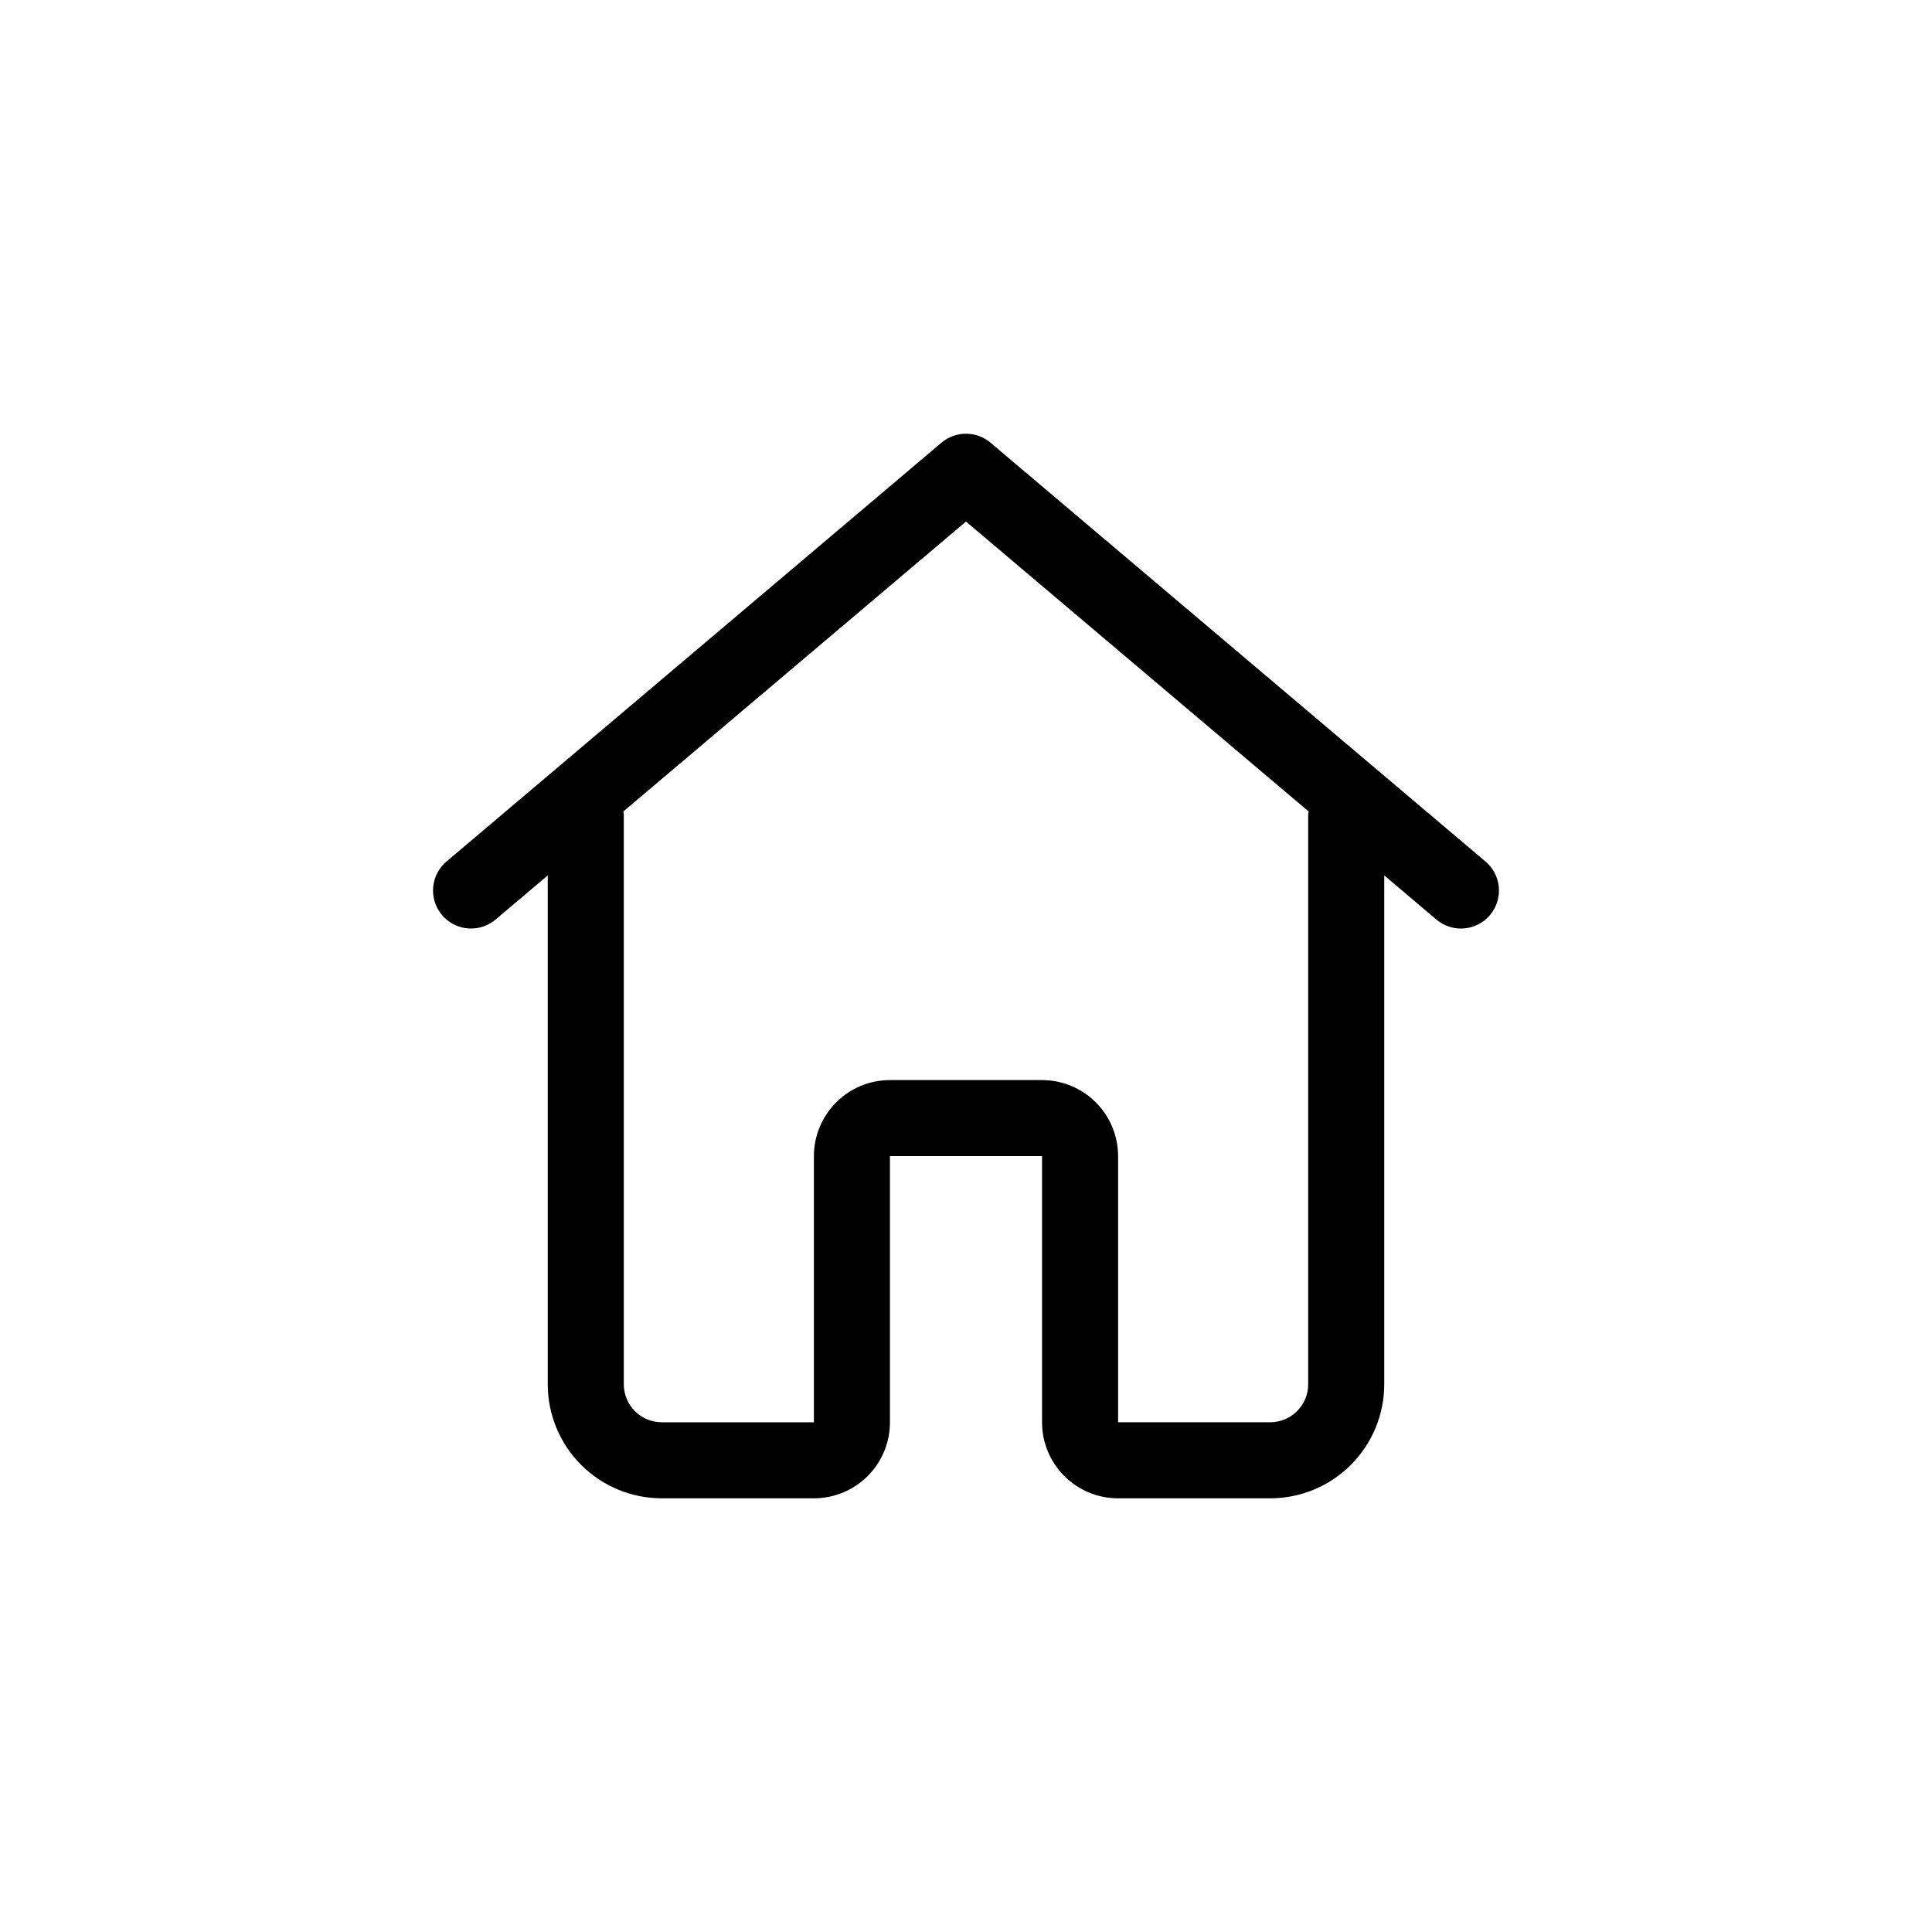
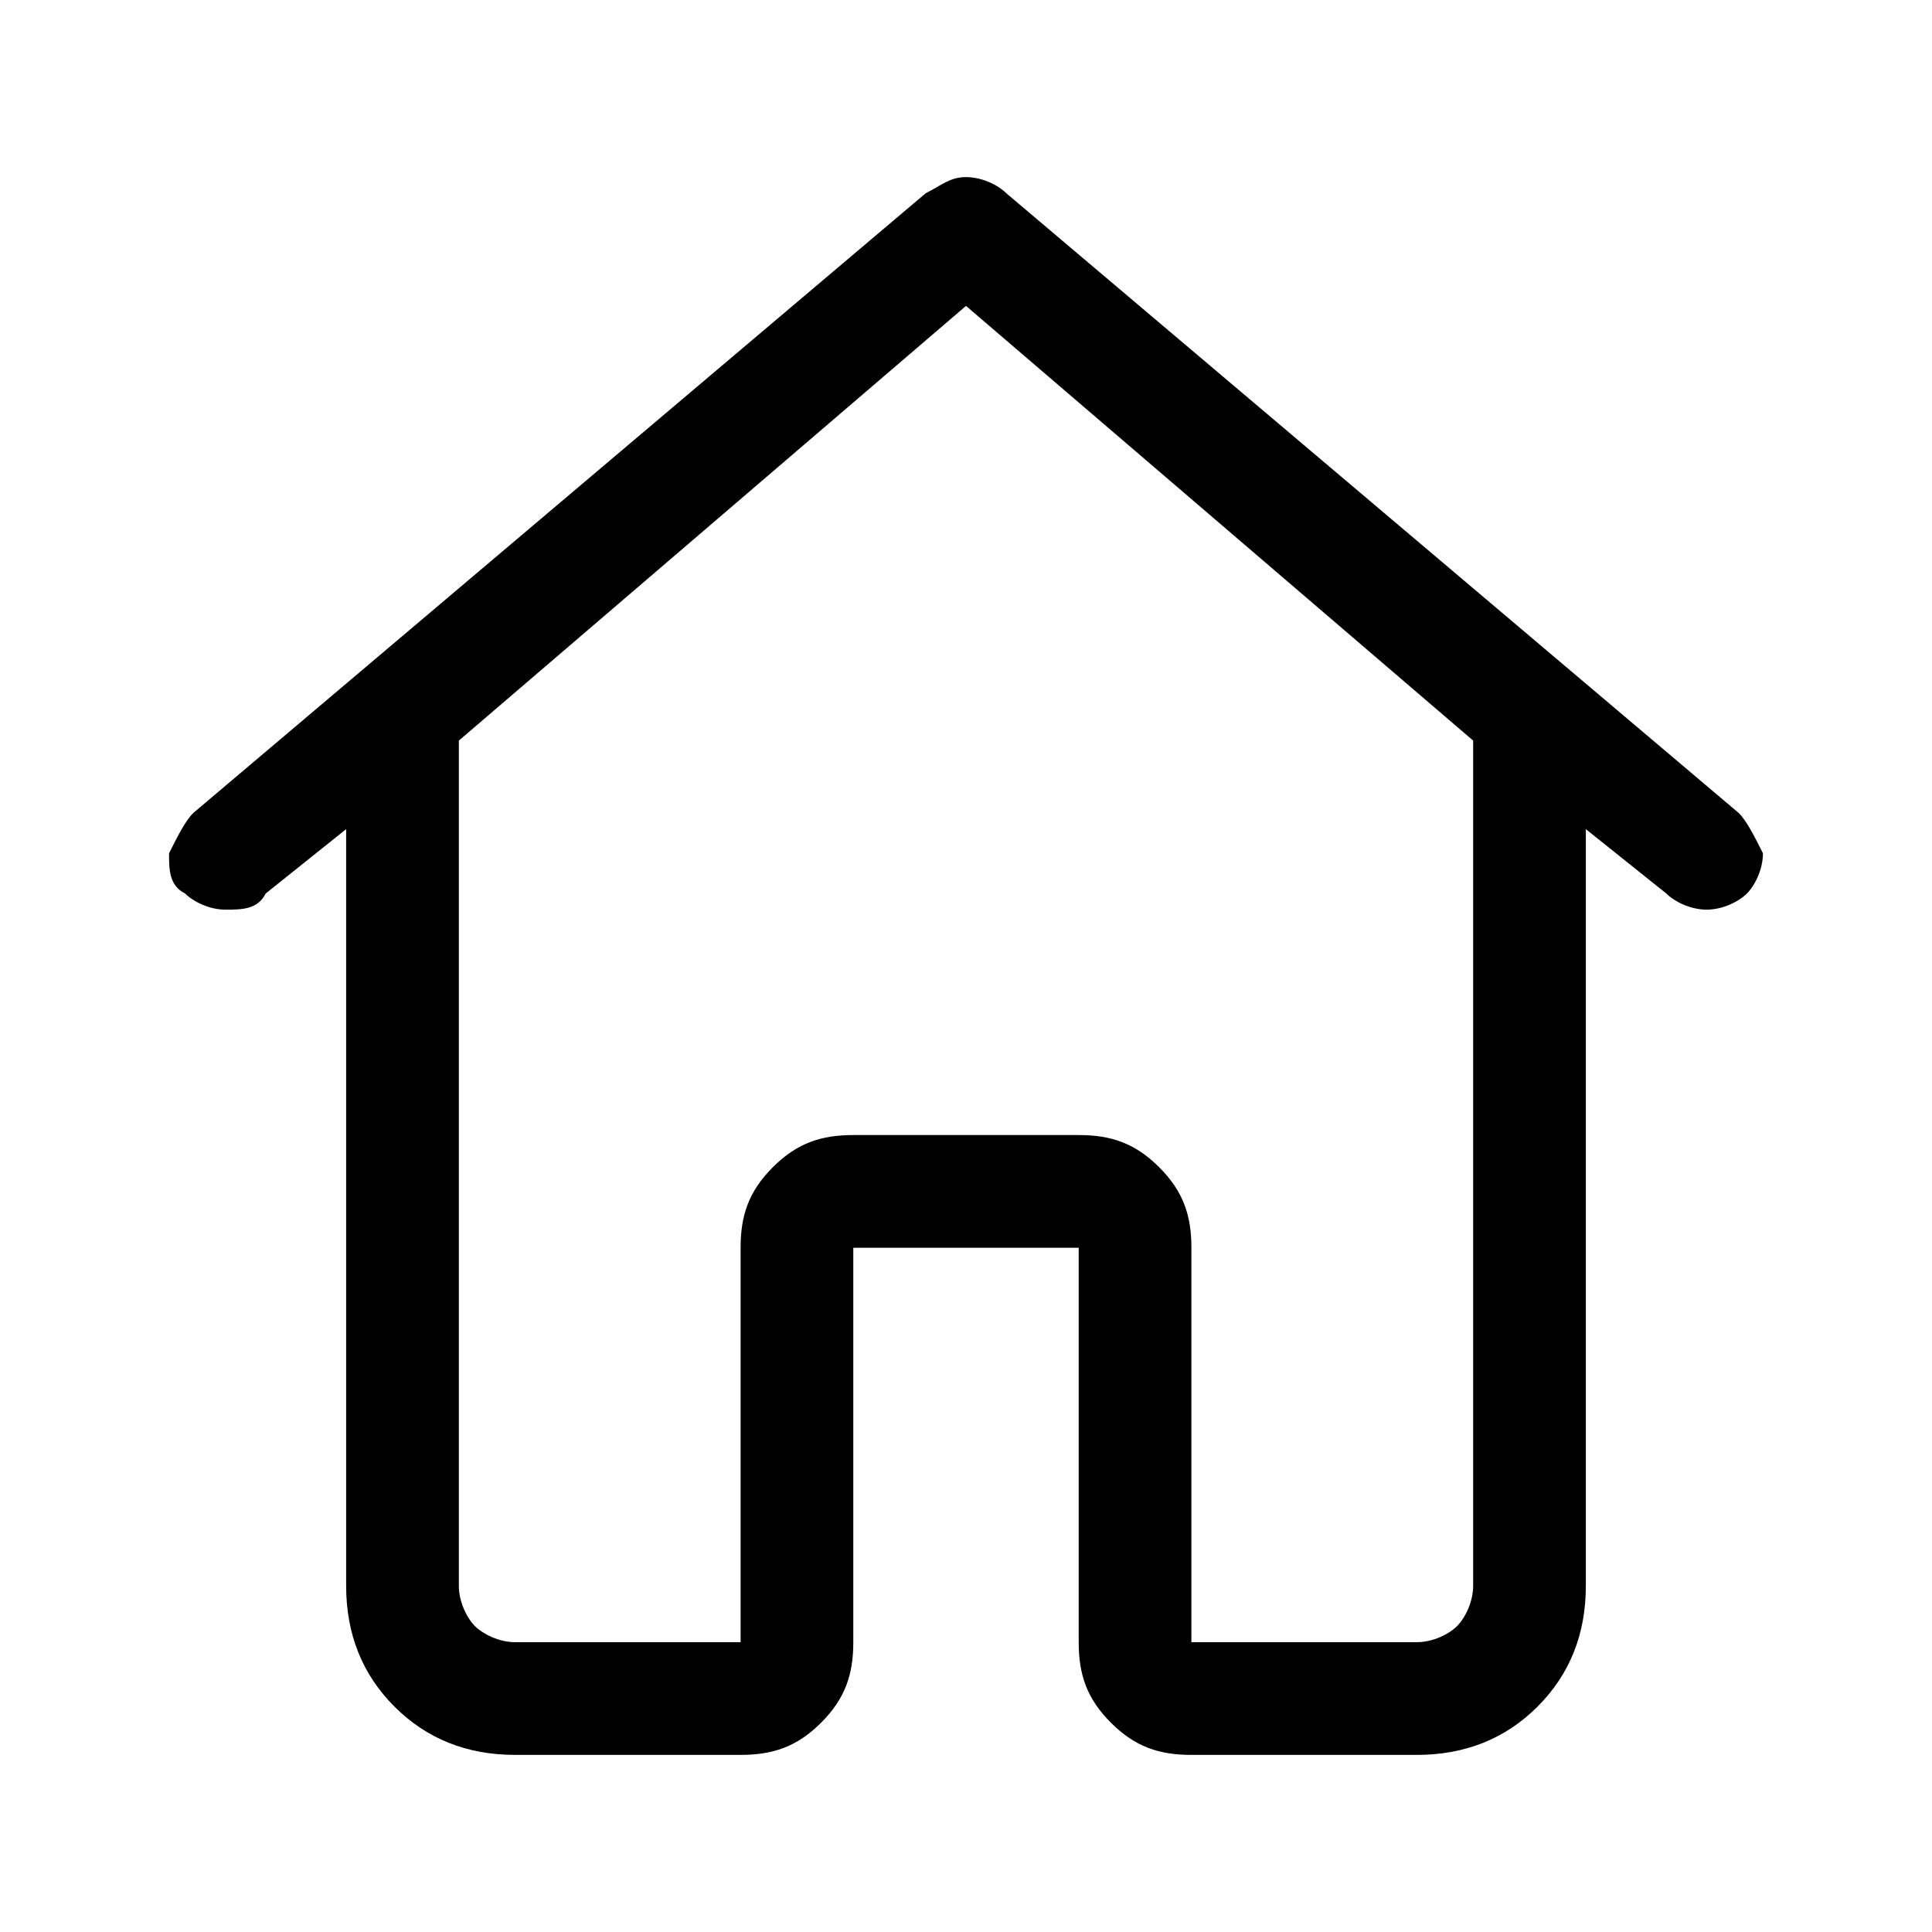
- <svg xmlns="http://www.w3.org/2000/svg" width="752pt" height="752pt" version="1.1" viewBox="0 0 752 752">
-   <path d="m577.95 335.11-192.39-162.79c-2.672-2.262-6.059-3.5-9.562-3.5-3.5 0-6.887 1.238-9.559 3.5l-192.39 162.79h-0.004c-3.098 2.504-5.055 6.152-5.43 10.117-0.371 3.965 0.867 7.914 3.441 10.957 2.574 3.039 6.266 4.914 10.238 5.199 3.973 0.281 7.891-1.047 10.871-3.688l20.039-16.961v198.06c0 11.777 4.68 23.07 13.004 31.395 8.328 8.328 19.621 13.004 31.395 13.004h59.199c7.848 0 15.379-3.117 20.93-8.668 5.551-5.551 8.668-13.078 8.668-20.93v-103.59h59.199v103.6-0.004c0 7.852 3.117 15.379 8.668 20.93 5.551 5.551 13.078 8.668 20.93 8.668h59.199c11.773 0 23.066-4.676 31.391-13.004 8.328-8.324 13.004-19.617 13.004-31.395v-198.06l20.039 16.961c2.981 2.641 6.902 3.969 10.875 3.688 3.973-0.285 7.664-2.16 10.238-5.199 2.574-3.043 3.812-6.992 3.438-10.957-0.375-3.965-2.332-7.613-5.43-10.117zm-68.758-18.305v221.99c0 3.926-1.559 7.691-4.332 10.465-2.777 2.777-6.543 4.336-10.465 4.336h-59.199v-103.59c0-7.852-3.117-15.379-8.668-20.93-5.551-5.551-13.082-8.672-20.93-8.672h-59.199c-7.852 0-15.379 3.121-20.93 8.672-5.551 5.551-8.668 13.078-8.668 20.93v103.6l-59.199-0.004c-3.926 0-7.688-1.559-10.465-4.336-2.773-2.773-4.332-6.539-4.332-10.465v-221.99c0-0.34-0.164-0.621-0.191-0.945l133.38-112.86 133.39 112.86c-0.027 0.328-0.191 0.609-0.191 0.949z" />
+ <svg xmlns="http://www.w3.org/2000/svg" version="1.1" id="Layer_1" x="0px" y="0px" viewBox="0 0 24 24" style="enable-background:new 0 0 24 24;" xml:space="preserve">
+   <path d="M21.6,10.1l-9.1-7.7c-0.1-0.1-0.3-0.2-0.5-0.2c-0.2,0-0.3,0.1-0.5,0.2l-9.1,7.7h0c-0.1,0.1-0.2,0.3-0.3,0.5  c0,0.2,0,0.4,0.2,0.5c0.1,0.1,0.3,0.2,0.5,0.2c0.2,0,0.4,0,0.5-0.2l1-0.8v9.4c0,0.6,0.2,1.1,0.6,1.5c0.4,0.4,0.9,0.6,1.5,0.6h2.8  c0.4,0,0.7-0.1,1-0.4c0.3-0.3,0.4-0.6,0.4-1v-4.9h2.8v4.9v0c0,0.4,0.1,0.7,0.4,1c0.3,0.3,0.6,0.4,1,0.4h2.8c0.6,0,1.1-0.2,1.5-0.6  c0.4-0.4,0.6-0.9,0.6-1.5v-9.4l1,0.8c0.1,0.1,0.3,0.2,0.5,0.2c0.2,0,0.4-0.1,0.5-0.2c0.1-0.1,0.2-0.3,0.2-0.5  C21.8,10.4,21.7,10.2,21.6,10.1L21.6,10.1z M18.3,9.2v10.5c0,0.2-0.1,0.4-0.2,0.5c-0.1,0.1-0.3,0.2-0.5,0.2h-2.8v-4.9  c0-0.4-0.1-0.7-0.4-1c-0.3-0.3-0.6-0.4-1-0.4h-2.8c-0.4,0-0.7,0.1-1,0.4c-0.3,0.3-0.4,0.6-0.4,1v4.9l-2.8,0c-0.2,0-0.4-0.1-0.5-0.2  c-0.1-0.1-0.2-0.3-0.2-0.5V9.2c0,0,0,0,0,0L12,3.8L18.3,9.2C18.3,9.2,18.3,9.2,18.3,9.2L18.3,9.2z" />
</svg>
